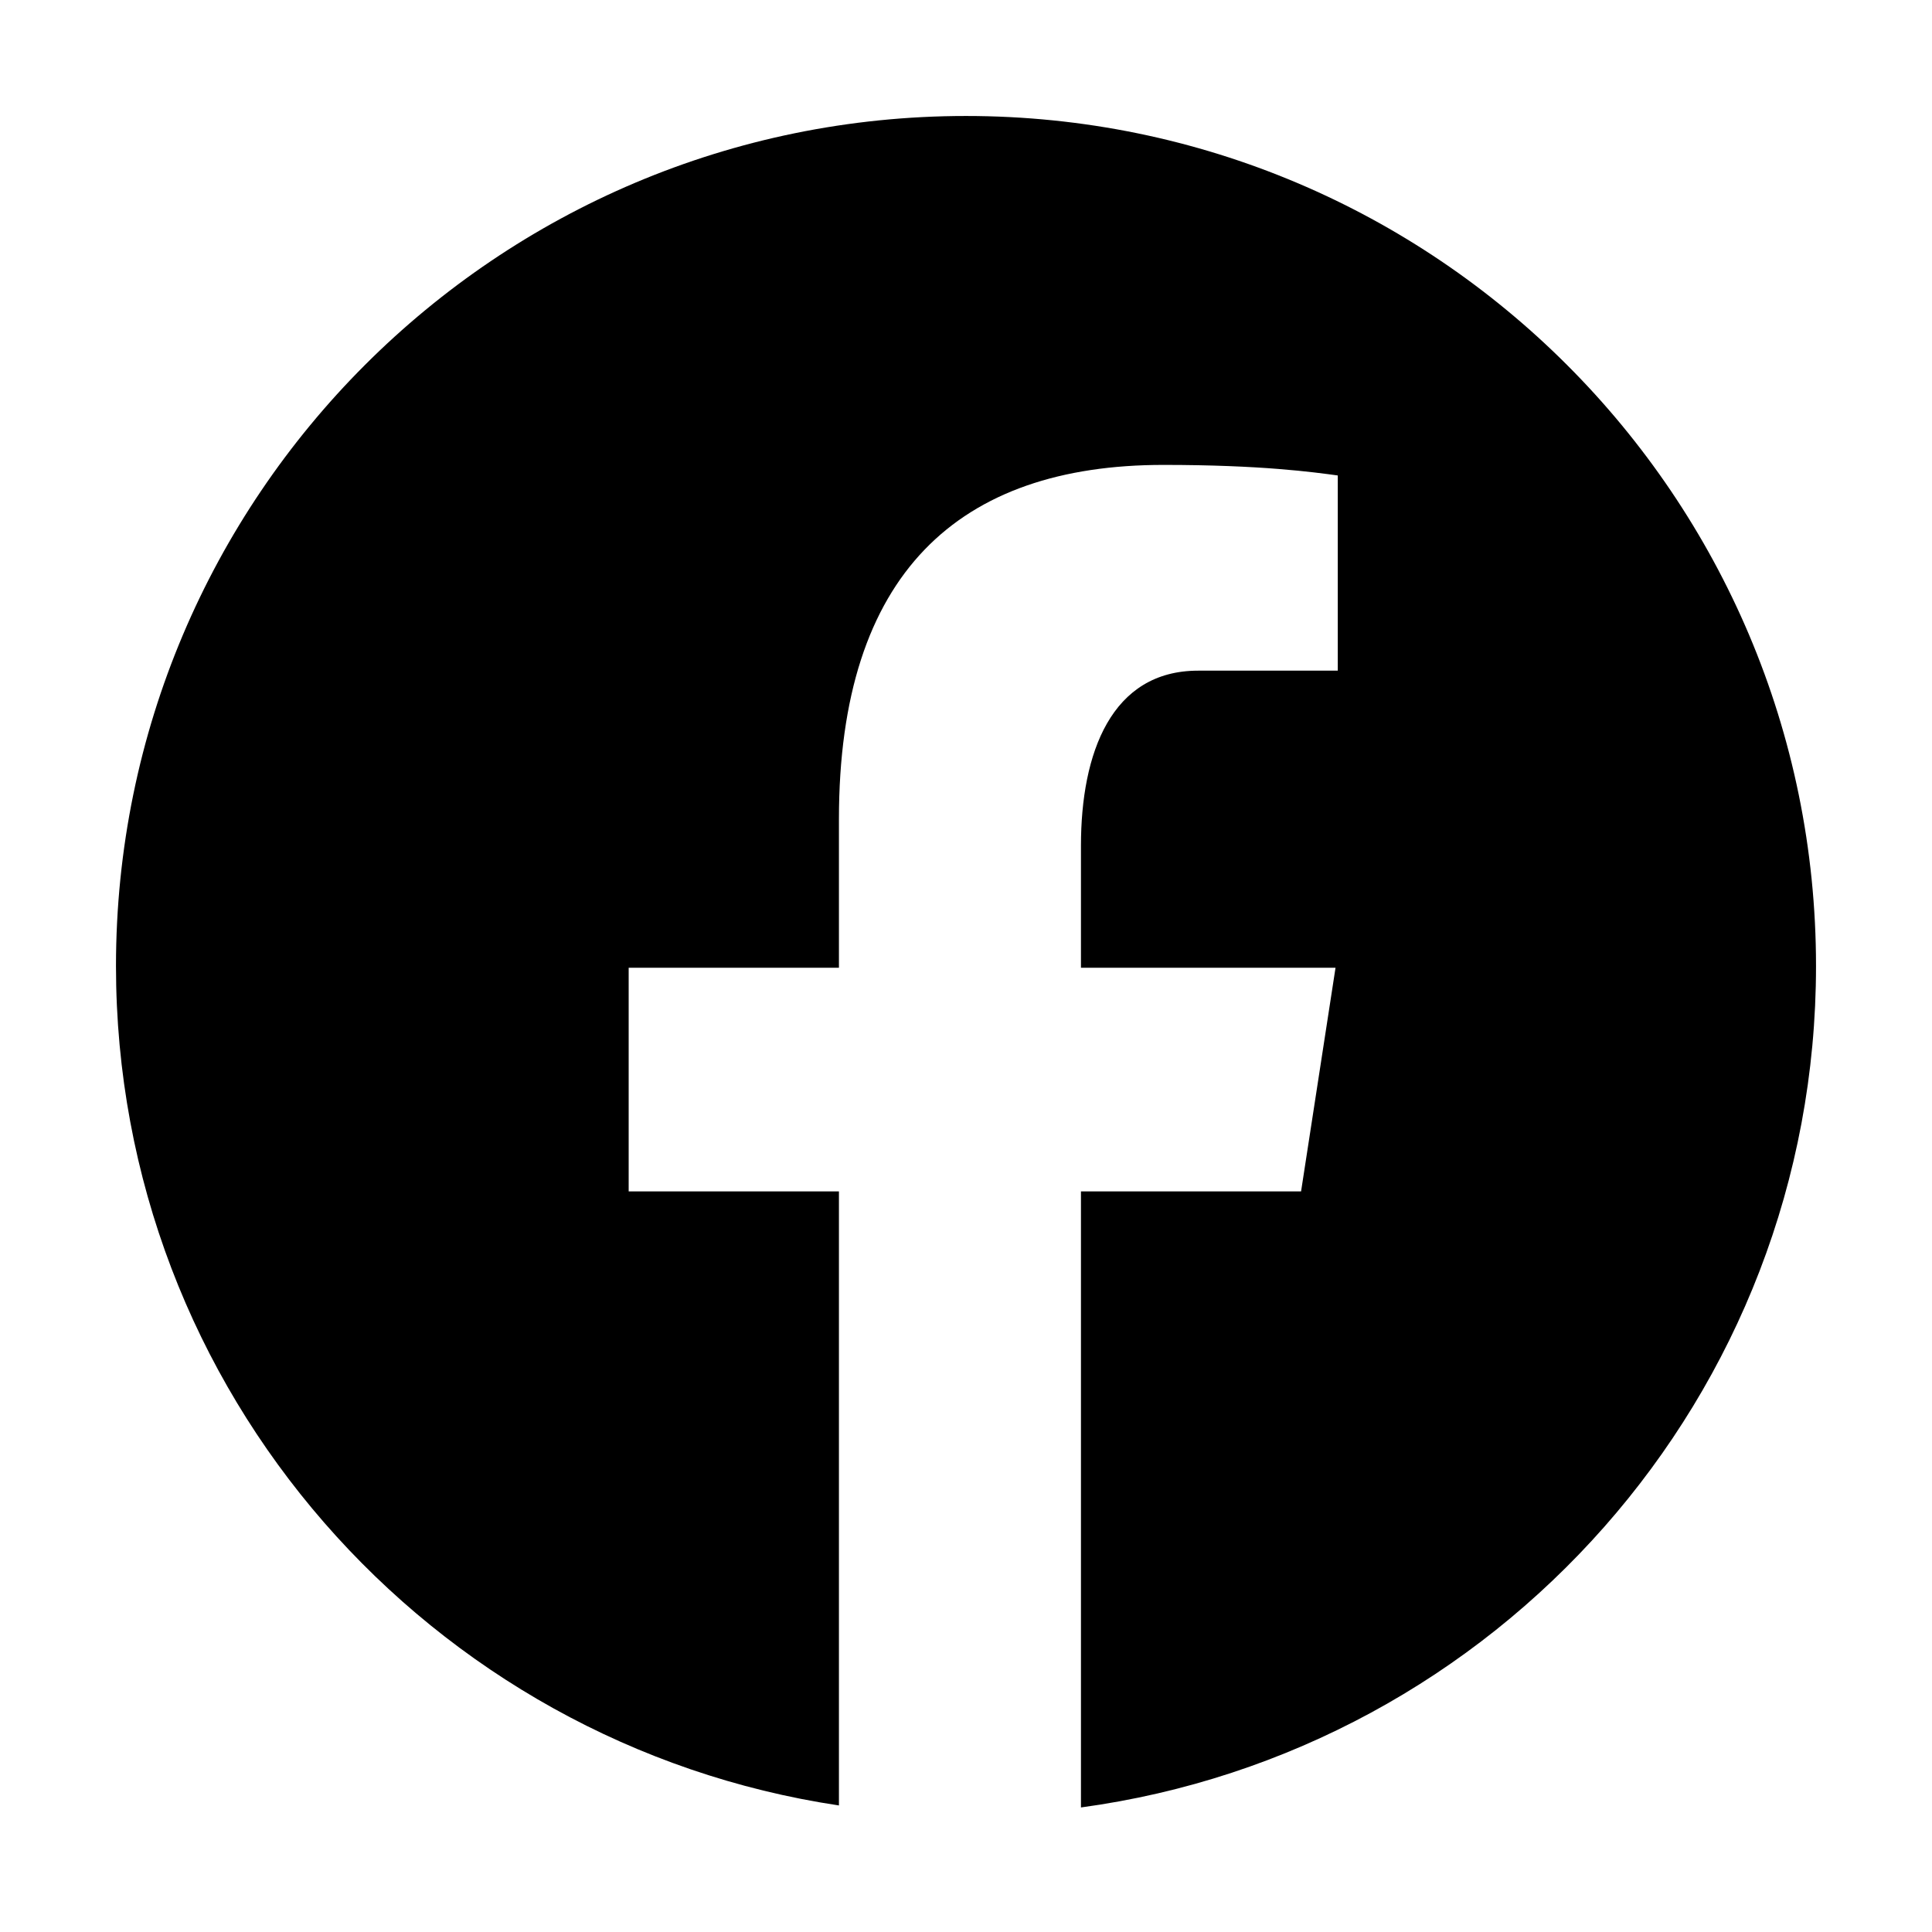
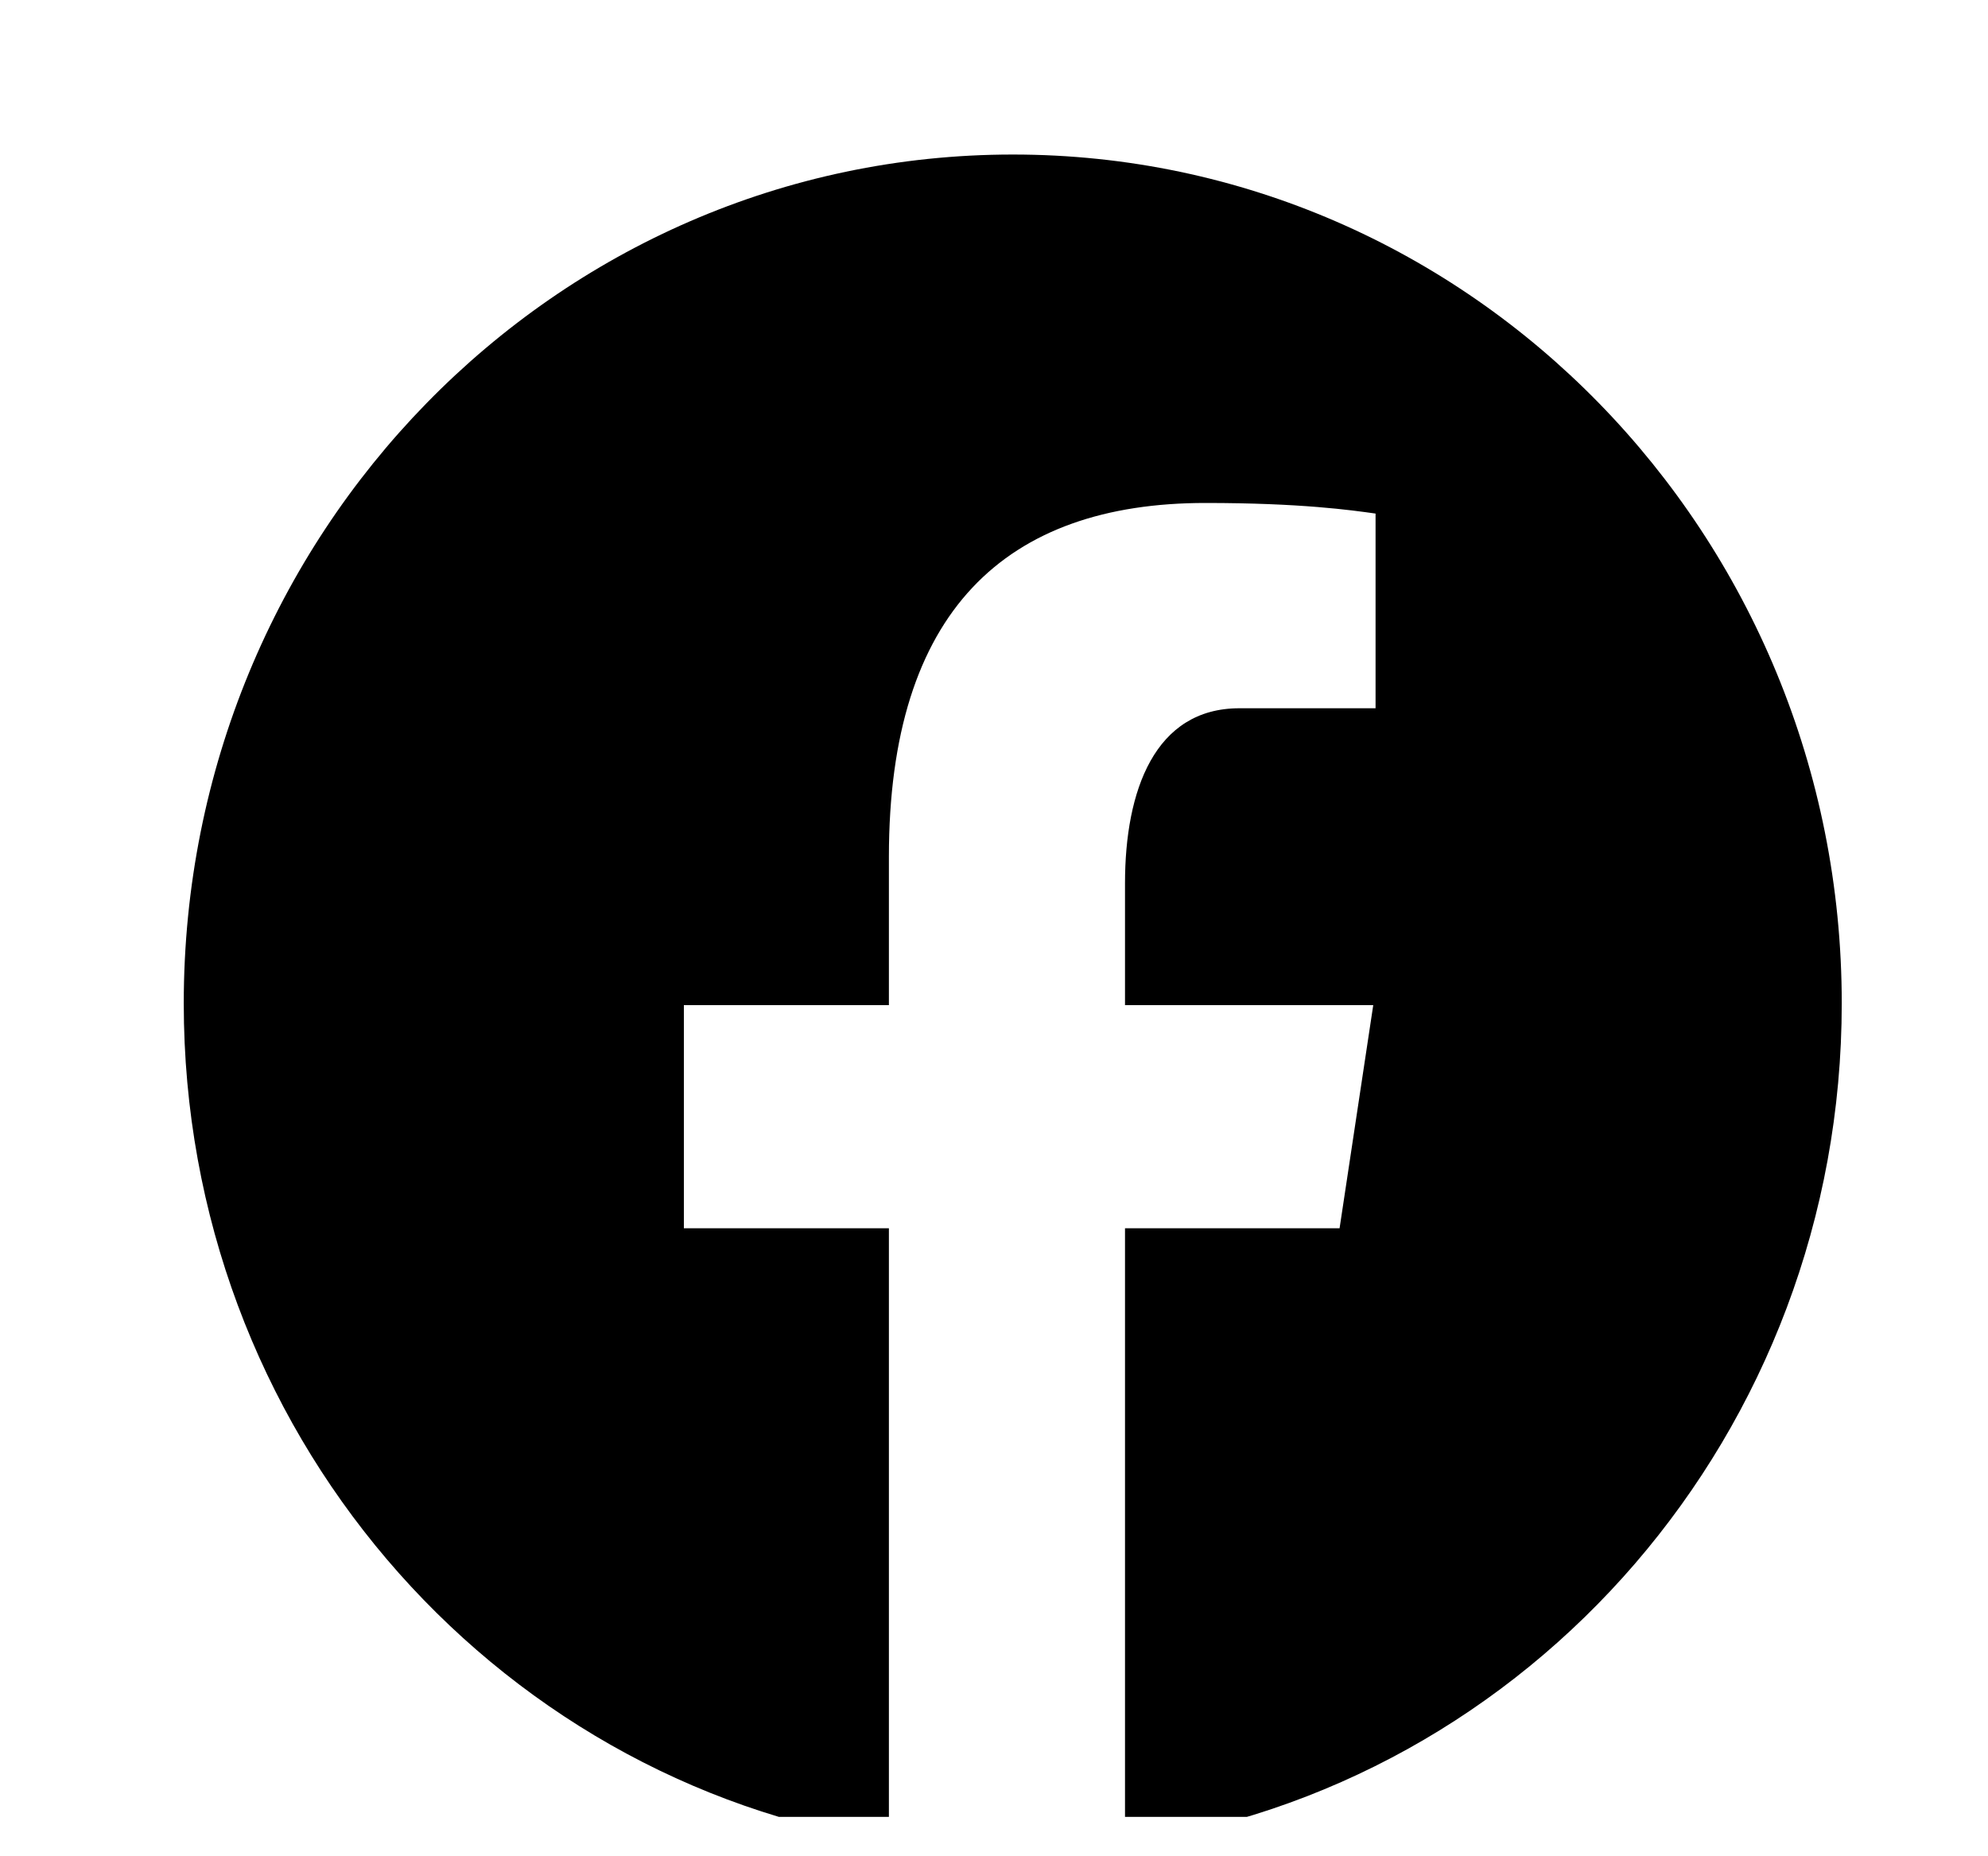
- <svg xmlns="http://www.w3.org/2000/svg" width="30px" height="30px" viewBox="0 0 30 30" version="1.1">
+ <svg xmlns="http://www.w3.org/2000/svg" width="30px" height="28px" viewBox="0 0 29 28" version="1.1">
+   <defs>
+     <clipPath id="clip1">
+       <path d="M 2 2 L 28 2 L 28 27.418 L 2 27.418 Z M 2 2 " />
+     </clipPath>
+   </defs>
  <g id="surface1">
-     <path style=" stroke:none;fill-rule:nonzero;fill:rgb(0%,0%,0%);fill-opacity:1;" d="M 15 1.801 C 7.711 1.801 1.801 7.711 1.801 15 C 1.801 21.617 6.676 27.082 13.027 28.035 L 13.027 18.5 L 9.762 18.5 L 9.762 15.027 L 13.027 15.027 L 13.027 12.719 C 13.027 8.898 14.891 7.219 18.066 7.219 C 19.59 7.219 20.395 7.332 20.773 7.383 L 20.773 10.414 L 18.605 10.414 C 17.258 10.414 16.785 11.691 16.785 13.133 L 16.785 15.027 L 20.738 15.027 L 20.203 18.5 L 16.785 18.5 L 16.785 28.066 C 23.23 27.191 28.199 21.684 28.199 15 C 28.199 7.711 22.289 1.801 15 1.801 Z M 15 1.801 " />
+     <g clip-path="url(#clip1)" clip-rule="nonzero">
+       <path style=" stroke:none;fill-rule:nonzero;fill:rgb(0%,0%,0%);fill-opacity:1;" d="M 14.785 2.332 C 7.875 2.332 2.273 8.066 2.273 15.141 C 2.273 21.566 6.895 26.867 12.914 27.793 L 12.914 18.535 L 9.82 18.535 L 9.82 15.168 L 12.914 15.168 L 12.914 12.93 C 12.914 9.219 14.68 7.59 17.691 7.59 C 19.133 7.59 19.895 7.699 20.258 7.75 L 20.258 10.688 L 18.203 10.688 C 16.926 10.688 16.477 11.93 16.477 13.328 L 16.477 15.168 L 20.223 15.168 L 19.715 18.535 L 16.477 18.535 L 16.477 27.82 C 22.582 26.973 27.293 21.625 27.293 15.141 C 27.293 8.066 21.691 2.332 14.785 2.332 Z M 14.785 2.332 " />
+     </g>
  </g>
</svg>
